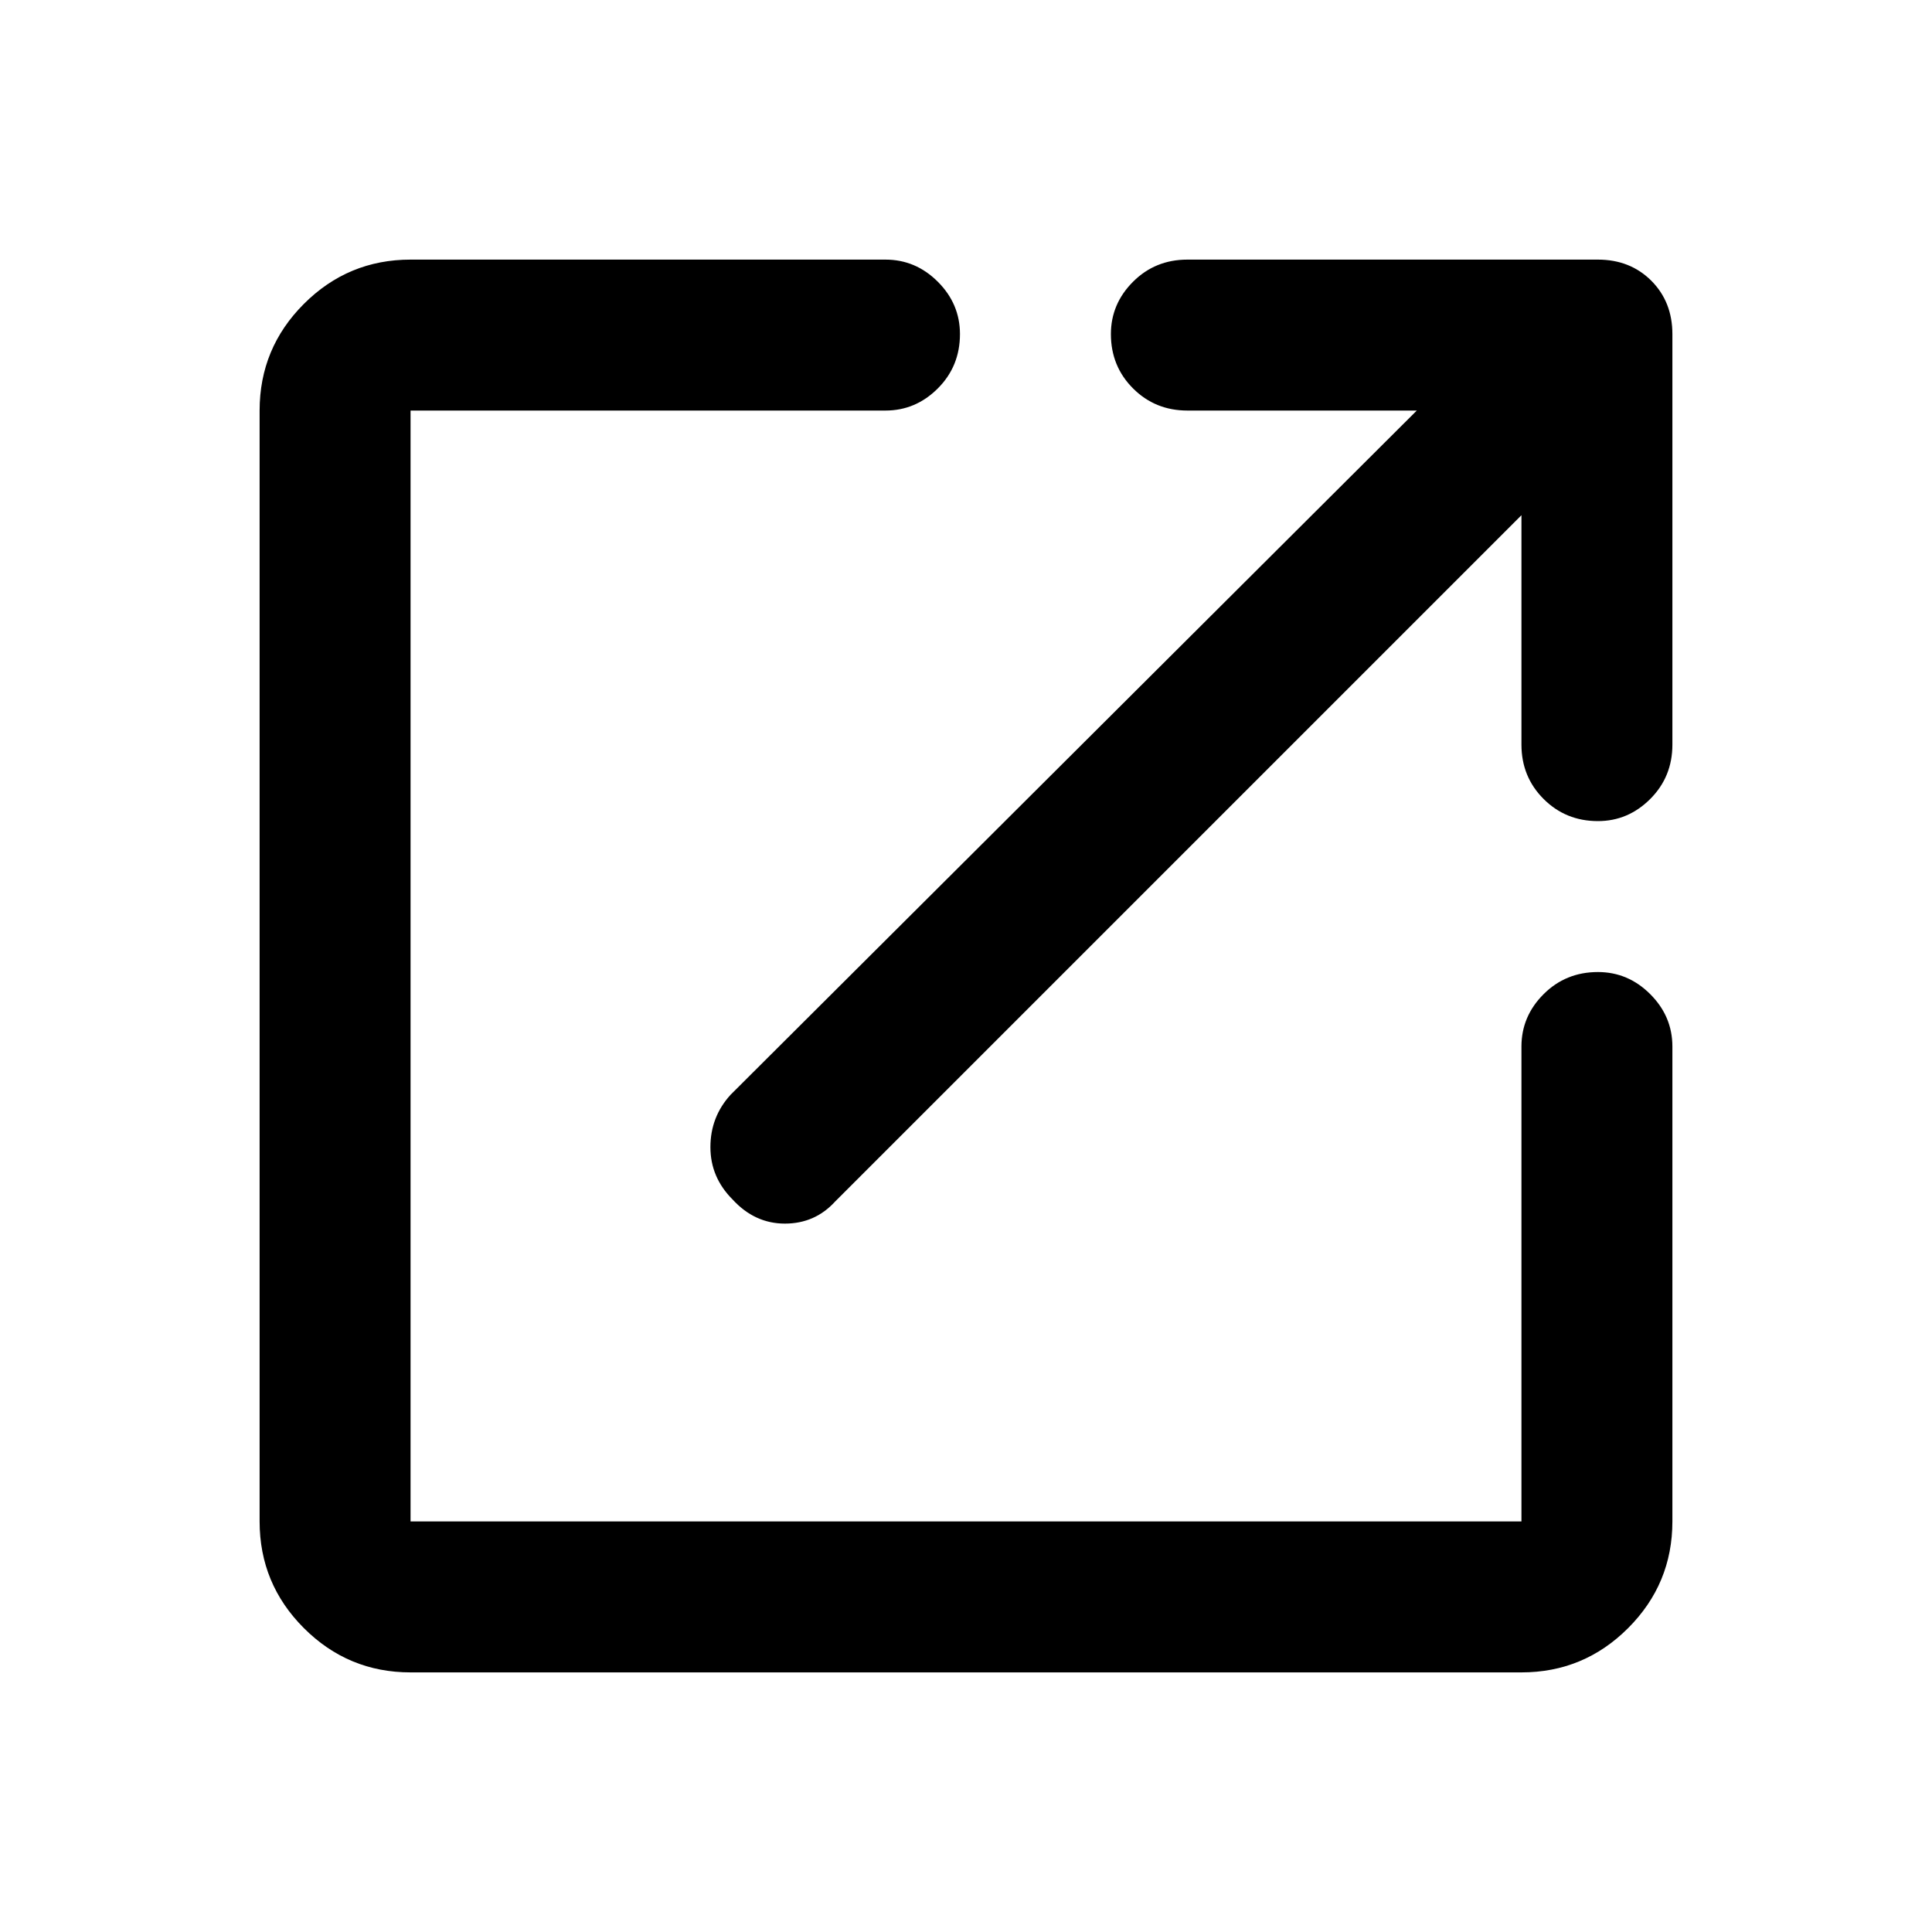
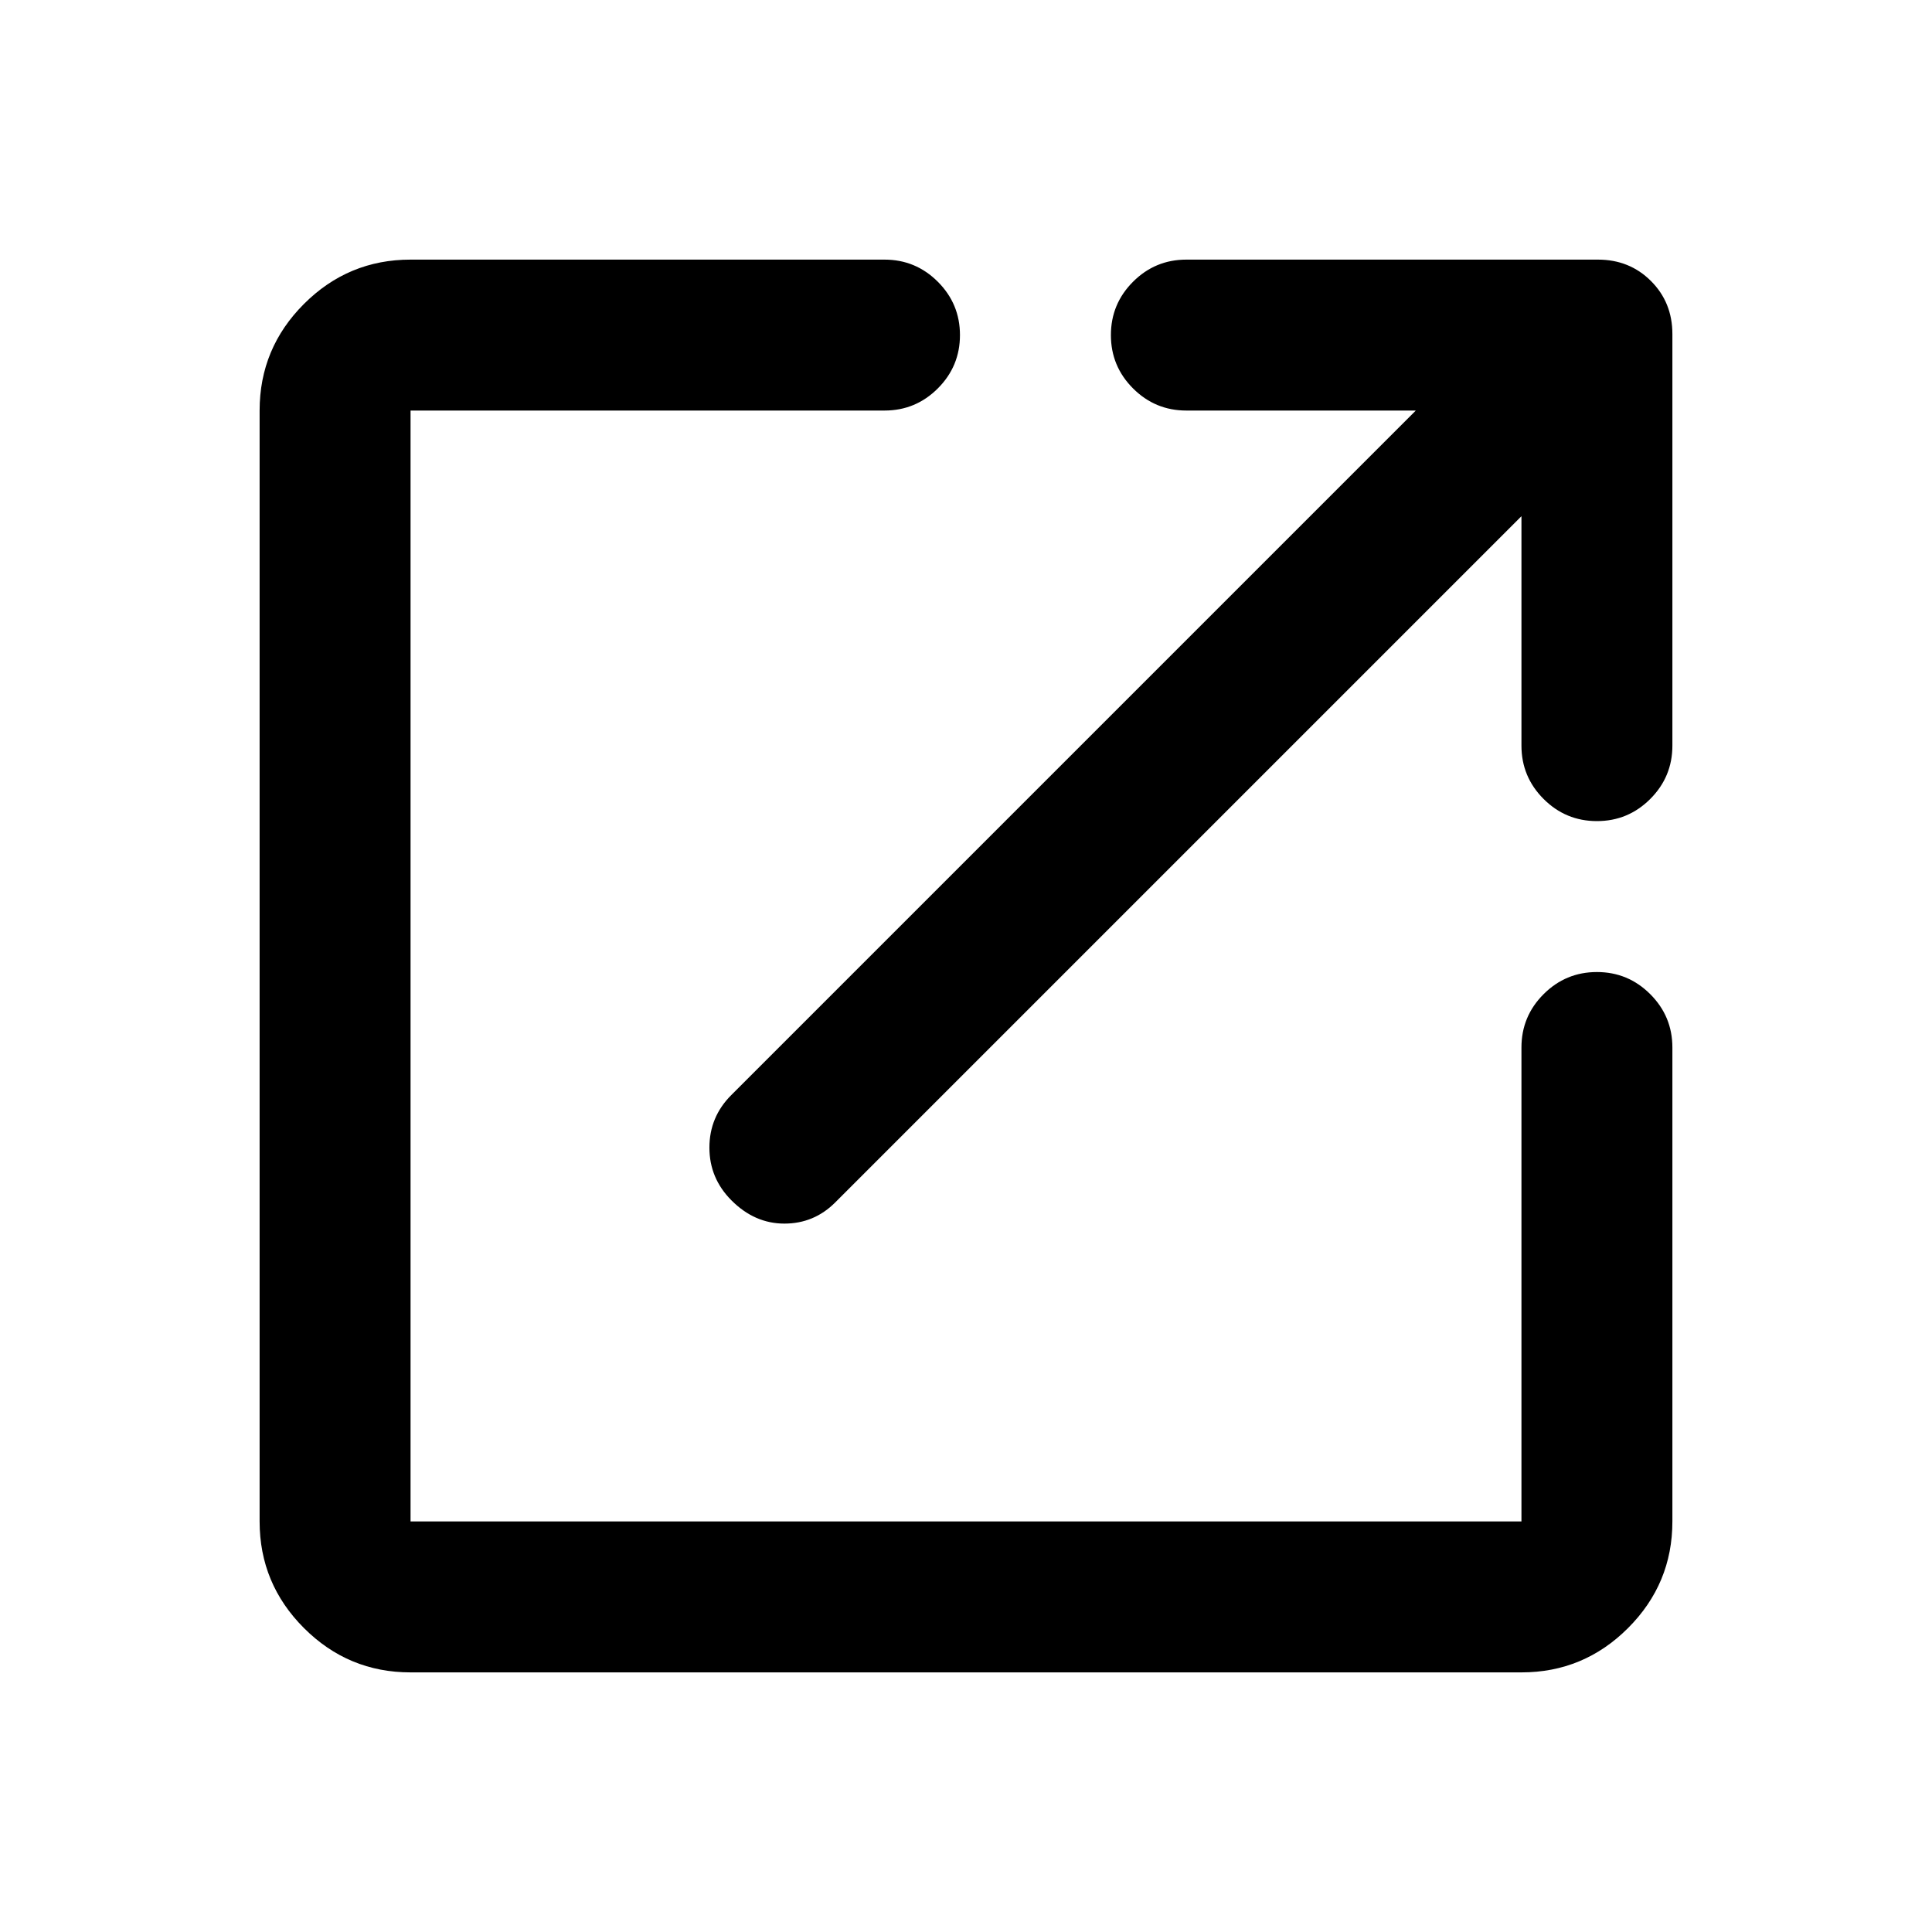
- <svg xmlns="http://www.w3.org/2000/svg" viewBox="0 0 24 24">
-   <path d="M5.1 20.775q-.775 0-1.325-.55-.55-.55-.55-1.325V5.1q0-.775.55-1.325.55-.55 1.325-.55H11q.375 0 .65.275t.275.65q0 .4-.275.675T11 5.1H5.1v13.8h13.8V13q0-.375.275-.65t.675-.275q.375 0 .65.275t.275.65v5.9q0 .775-.55 1.325-.55.55-1.325.55Zm4-5.875q-.275-.275-.275-.65t.25-.65L17.6 5.1h-2.85q-.4 0-.675-.275T13.8 4.15q0-.375.275-.65t.675-.275h5.1q.4 0 .663.262.262.263.262.663v5.1q0 .4-.275.675t-.65.275q-.4 0-.675-.275T18.9 9.25V6.4l-8.525 8.525q-.25.275-.625.275t-.65-.3Z" />
+ <svg xmlns="http://www.w3.org/2000/svg" viewBox="0 96 960 960">
+   <path d="M204 927q-30.938 0-52.969-22.031Q129 882.938 129 852V300q0-30.938 22.031-52.969Q173.062 225 204 225h235.5q15.5 0 26.5 11t11 26.5q0 15.5-11 26.5t-26.5 11H204v552h552V616.5q0-15.5 11-26.5t26.5-11q15.5 0 26.5 11t11 26.5V852q0 30.938-22.031 52.969Q786.938 927 756 927H204Zm159.5-234.5q-11-11-11-26.25t10.876-26.126L703.5 300h-114q-15.5 0-26.5-11t-11-26.5q0-15.5 11-26.5t26.5-11H794q15.725 0 26.362 10.638Q831 246.275 831 262v204.5q0 15.5-11 26.5t-26.5 11q-15.5 0-26.5-11t-11-26.5v-114l-341 341Q404.5 704 389.75 704t-26.25-11.5Z" />
</svg>
